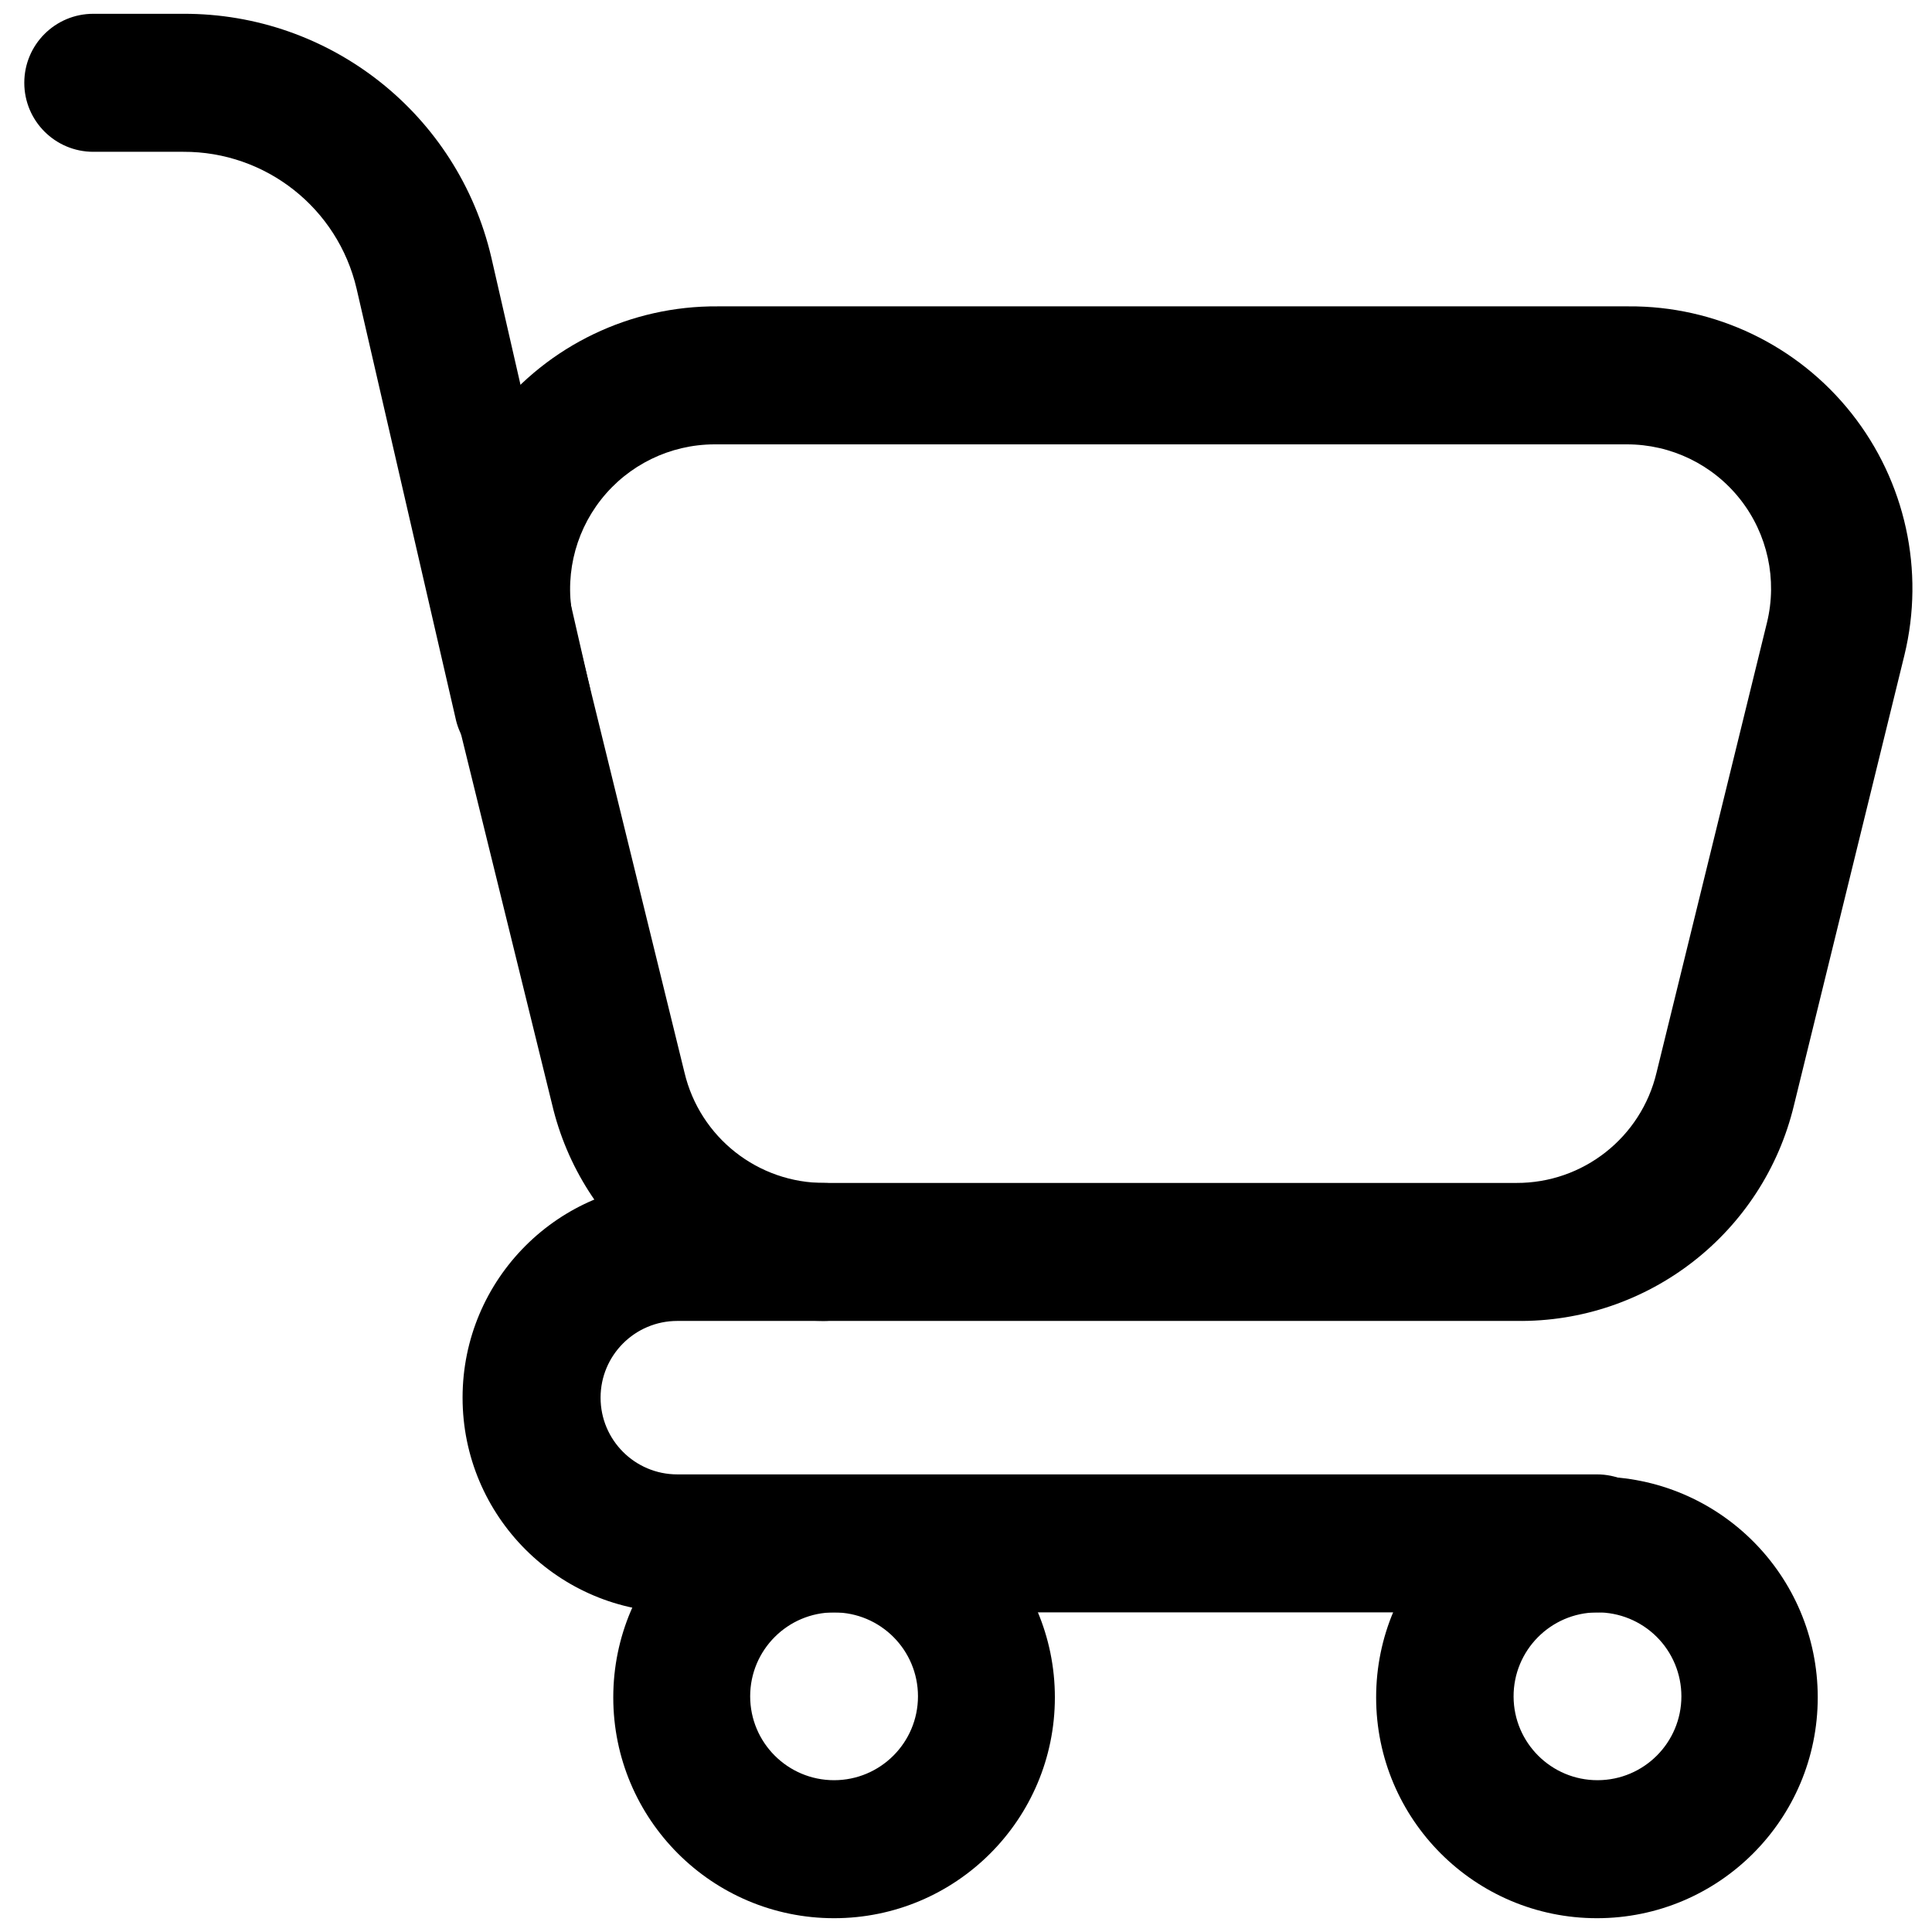
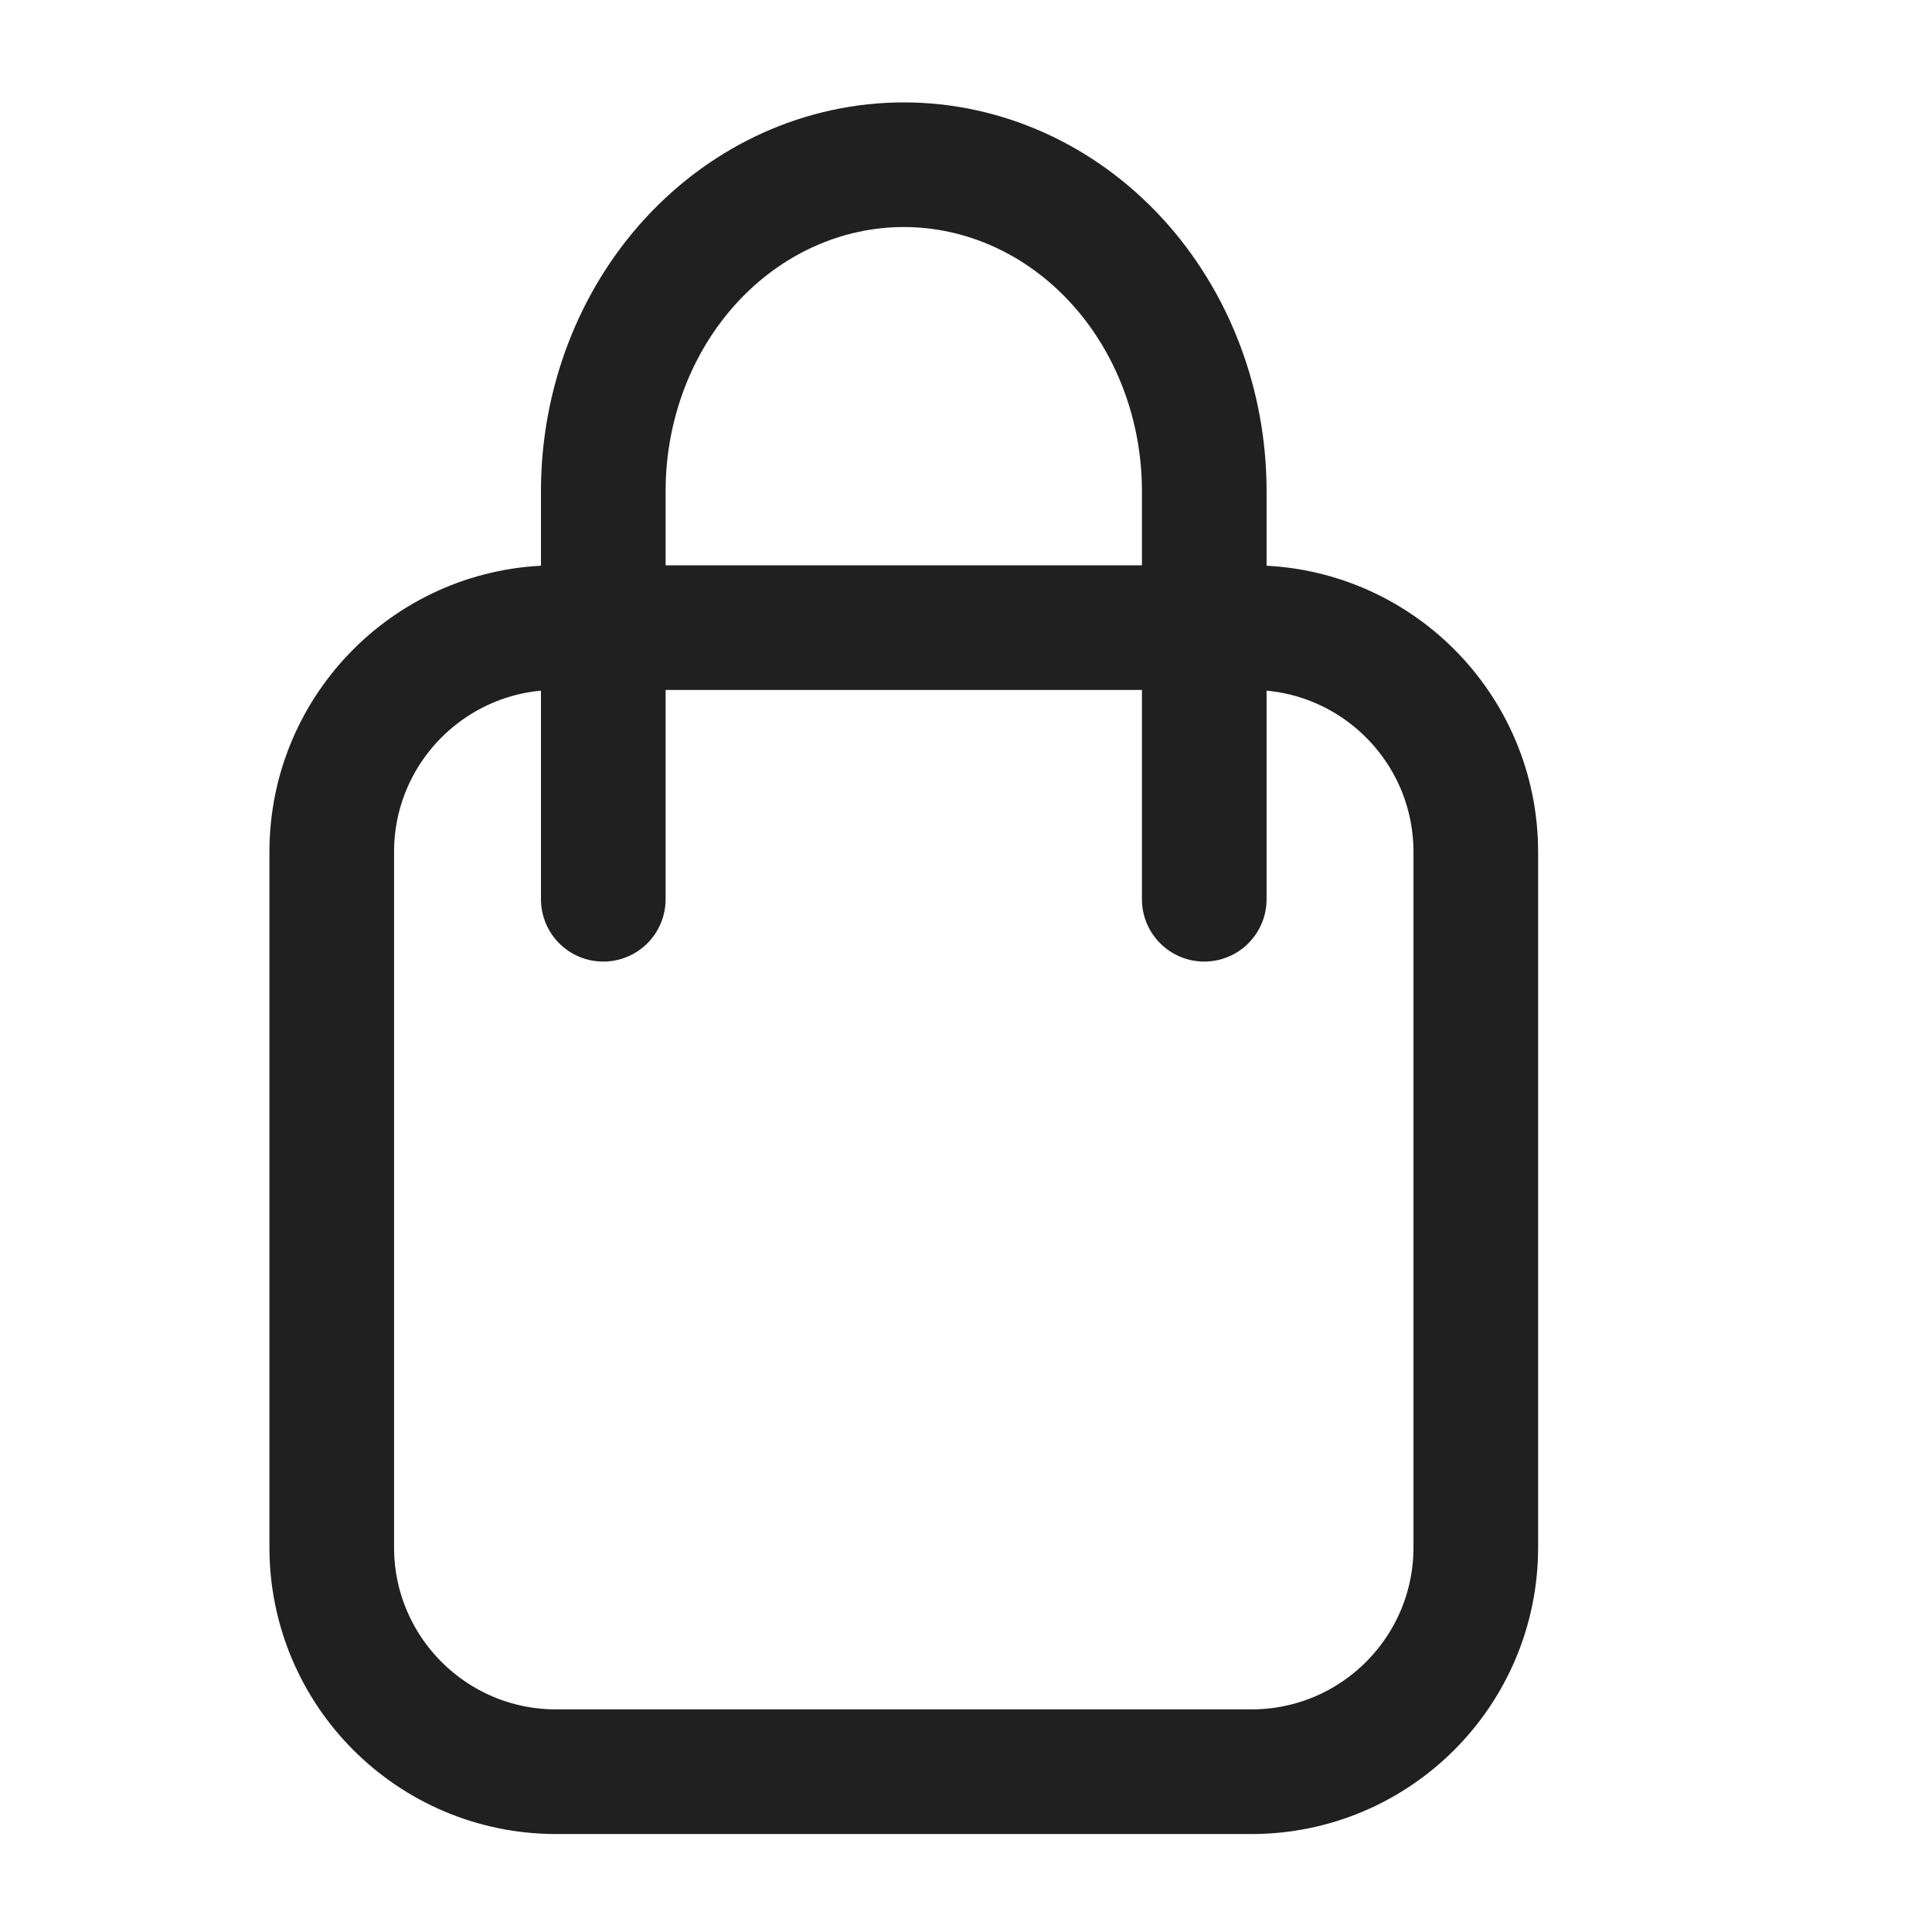
- <svg xmlns="http://www.w3.org/2000/svg" data-name="Layer 2" viewBox="0 0 35 35" id="cart">
-   <path d="M27.47,23.93H14.92A5.09,5.09,0,0,1,10,20L8,11.87a5.11,5.11,0,0,1,5-6.32h16.5a5.11,5.11,0,0,1,5,6.32l-2,8.15A5.1,5.1,0,0,1,27.47,23.93ZM12.94,8.05a2.62,2.62,0,0,0-2.54,3.23l2,8.15a2.6,2.6,0,0,0,2.54,2H27.47a2.6,2.6,0,0,0,2.54-2l2-8.15a2.61,2.61,0,0,0-2.54-3.23Z" />
-   <path d="M9.46 14a1.25 1.25 0 0 1-1.21-1L6.46 5.23A3.21 3.21 0 0 0 3.32 2.75H1.69a1.25 1.25 0 0 1 0-2.5H3.32A5.71 5.71 0 0 1 8.9 4.66l1.78 7.77a1.24 1.24 0 0 1-.93 1.5A1.43 1.43 0 0 1 9.46 14zM15.11 34.75a4 4 0 1 1 4-4A4 4 0 0 1 15.11 34.75zm0-5.54a1.52 1.52 0 1 0 1.52 1.52A1.52 1.52 0 0 0 15.11 29.21zM28.93 34.75a4 4 0 1 1 4-4A4 4 0 0 1 28.93 34.75zm0-5.54a1.52 1.52 0 1 0 1.53 1.52A1.52 1.52 0 0 0 28.93 29.21z" />
-   <path d="M28.93,29.21H12.27a3.89,3.89,0,1,1,0-7.78h2.65a1.25,1.25,0,1,1,0,2.5H12.27a1.39,1.39,0,1,0,0,2.78H28.93a1.25,1.25,0,0,1,0,2.5Z" />
+ <svg xmlns="http://www.w3.org/2000/svg" width="31" height="31" viewBox="0 0 31 31" fill="none">
+   <path d="M19.323 14.429V7.881C19.323 6.492 18.815 5.159 17.911 4.177C17.007 3.195 15.78 2.643 14.502 2.643C13.223 2.643 11.996 3.195 11.092 4.177C10.188 5.159 9.68 6.492 9.68 7.881V14.429" stroke="#202020" stroke-width="2" stroke-linecap="round" stroke-linejoin="round" />
+   <rect x="5.323" y="10.071" width="18.357" height="18.357" rx="3.6" stroke="#202020" stroke-width="2" />
</svg>
